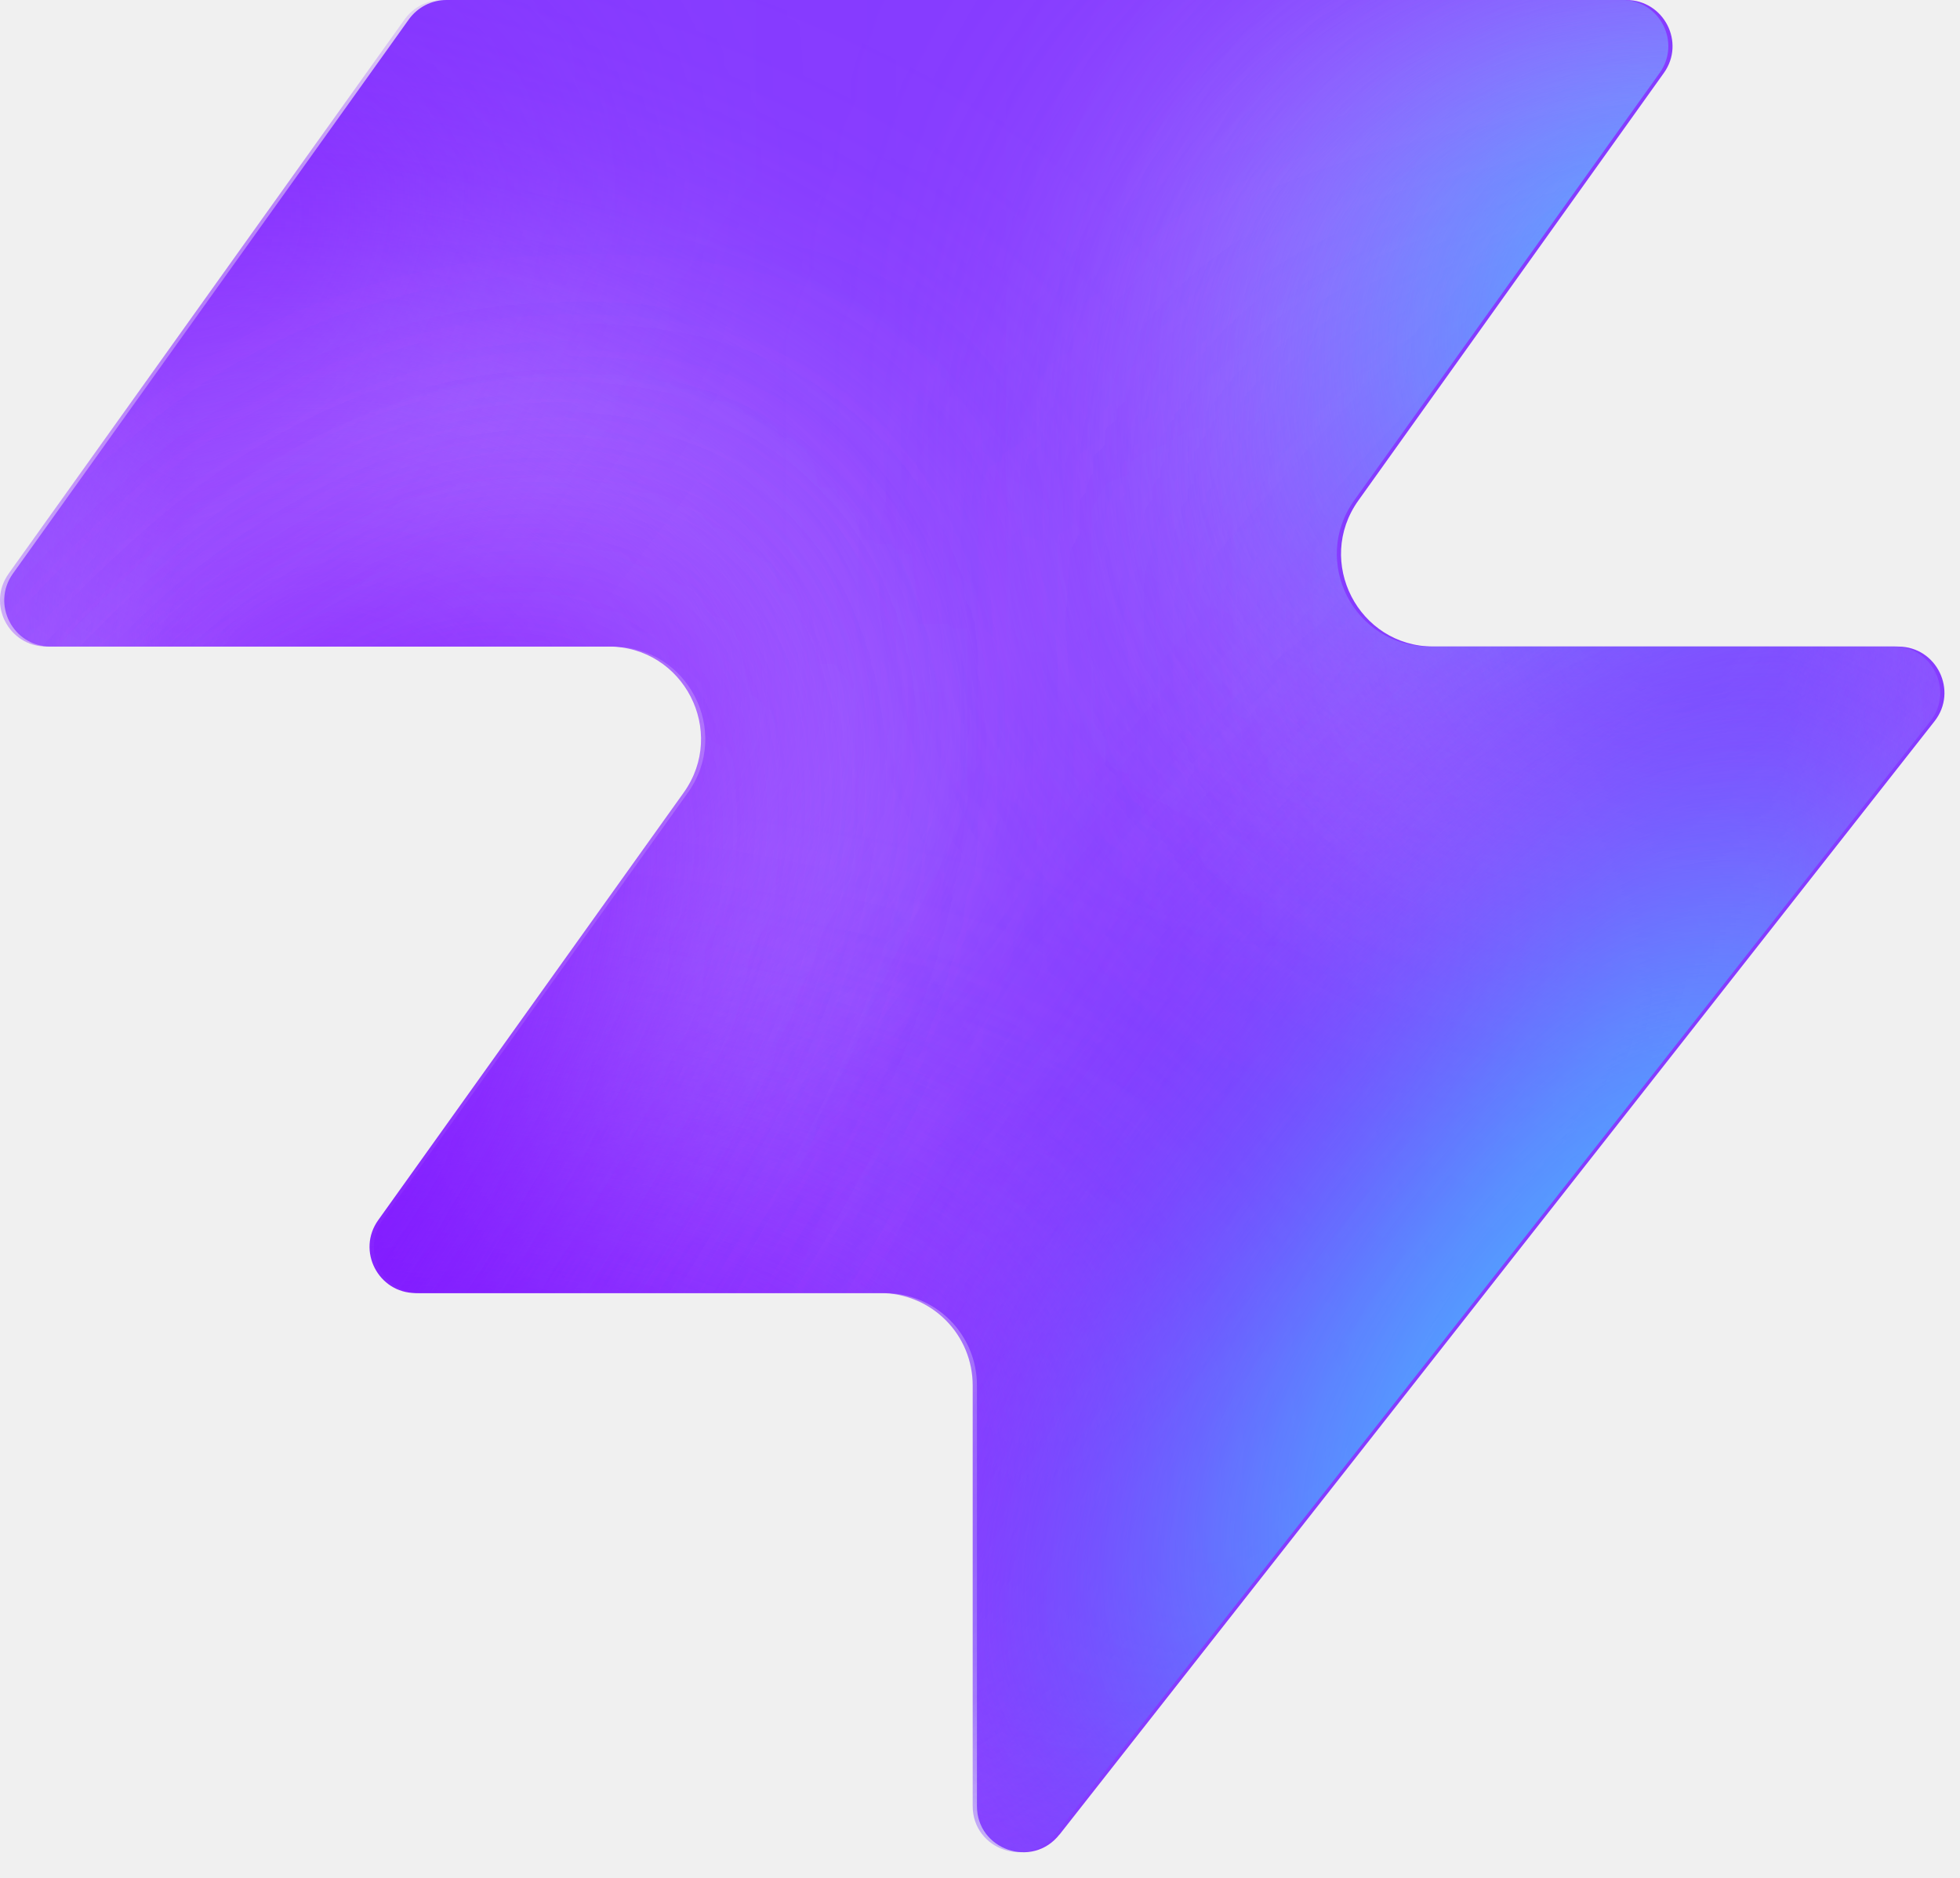
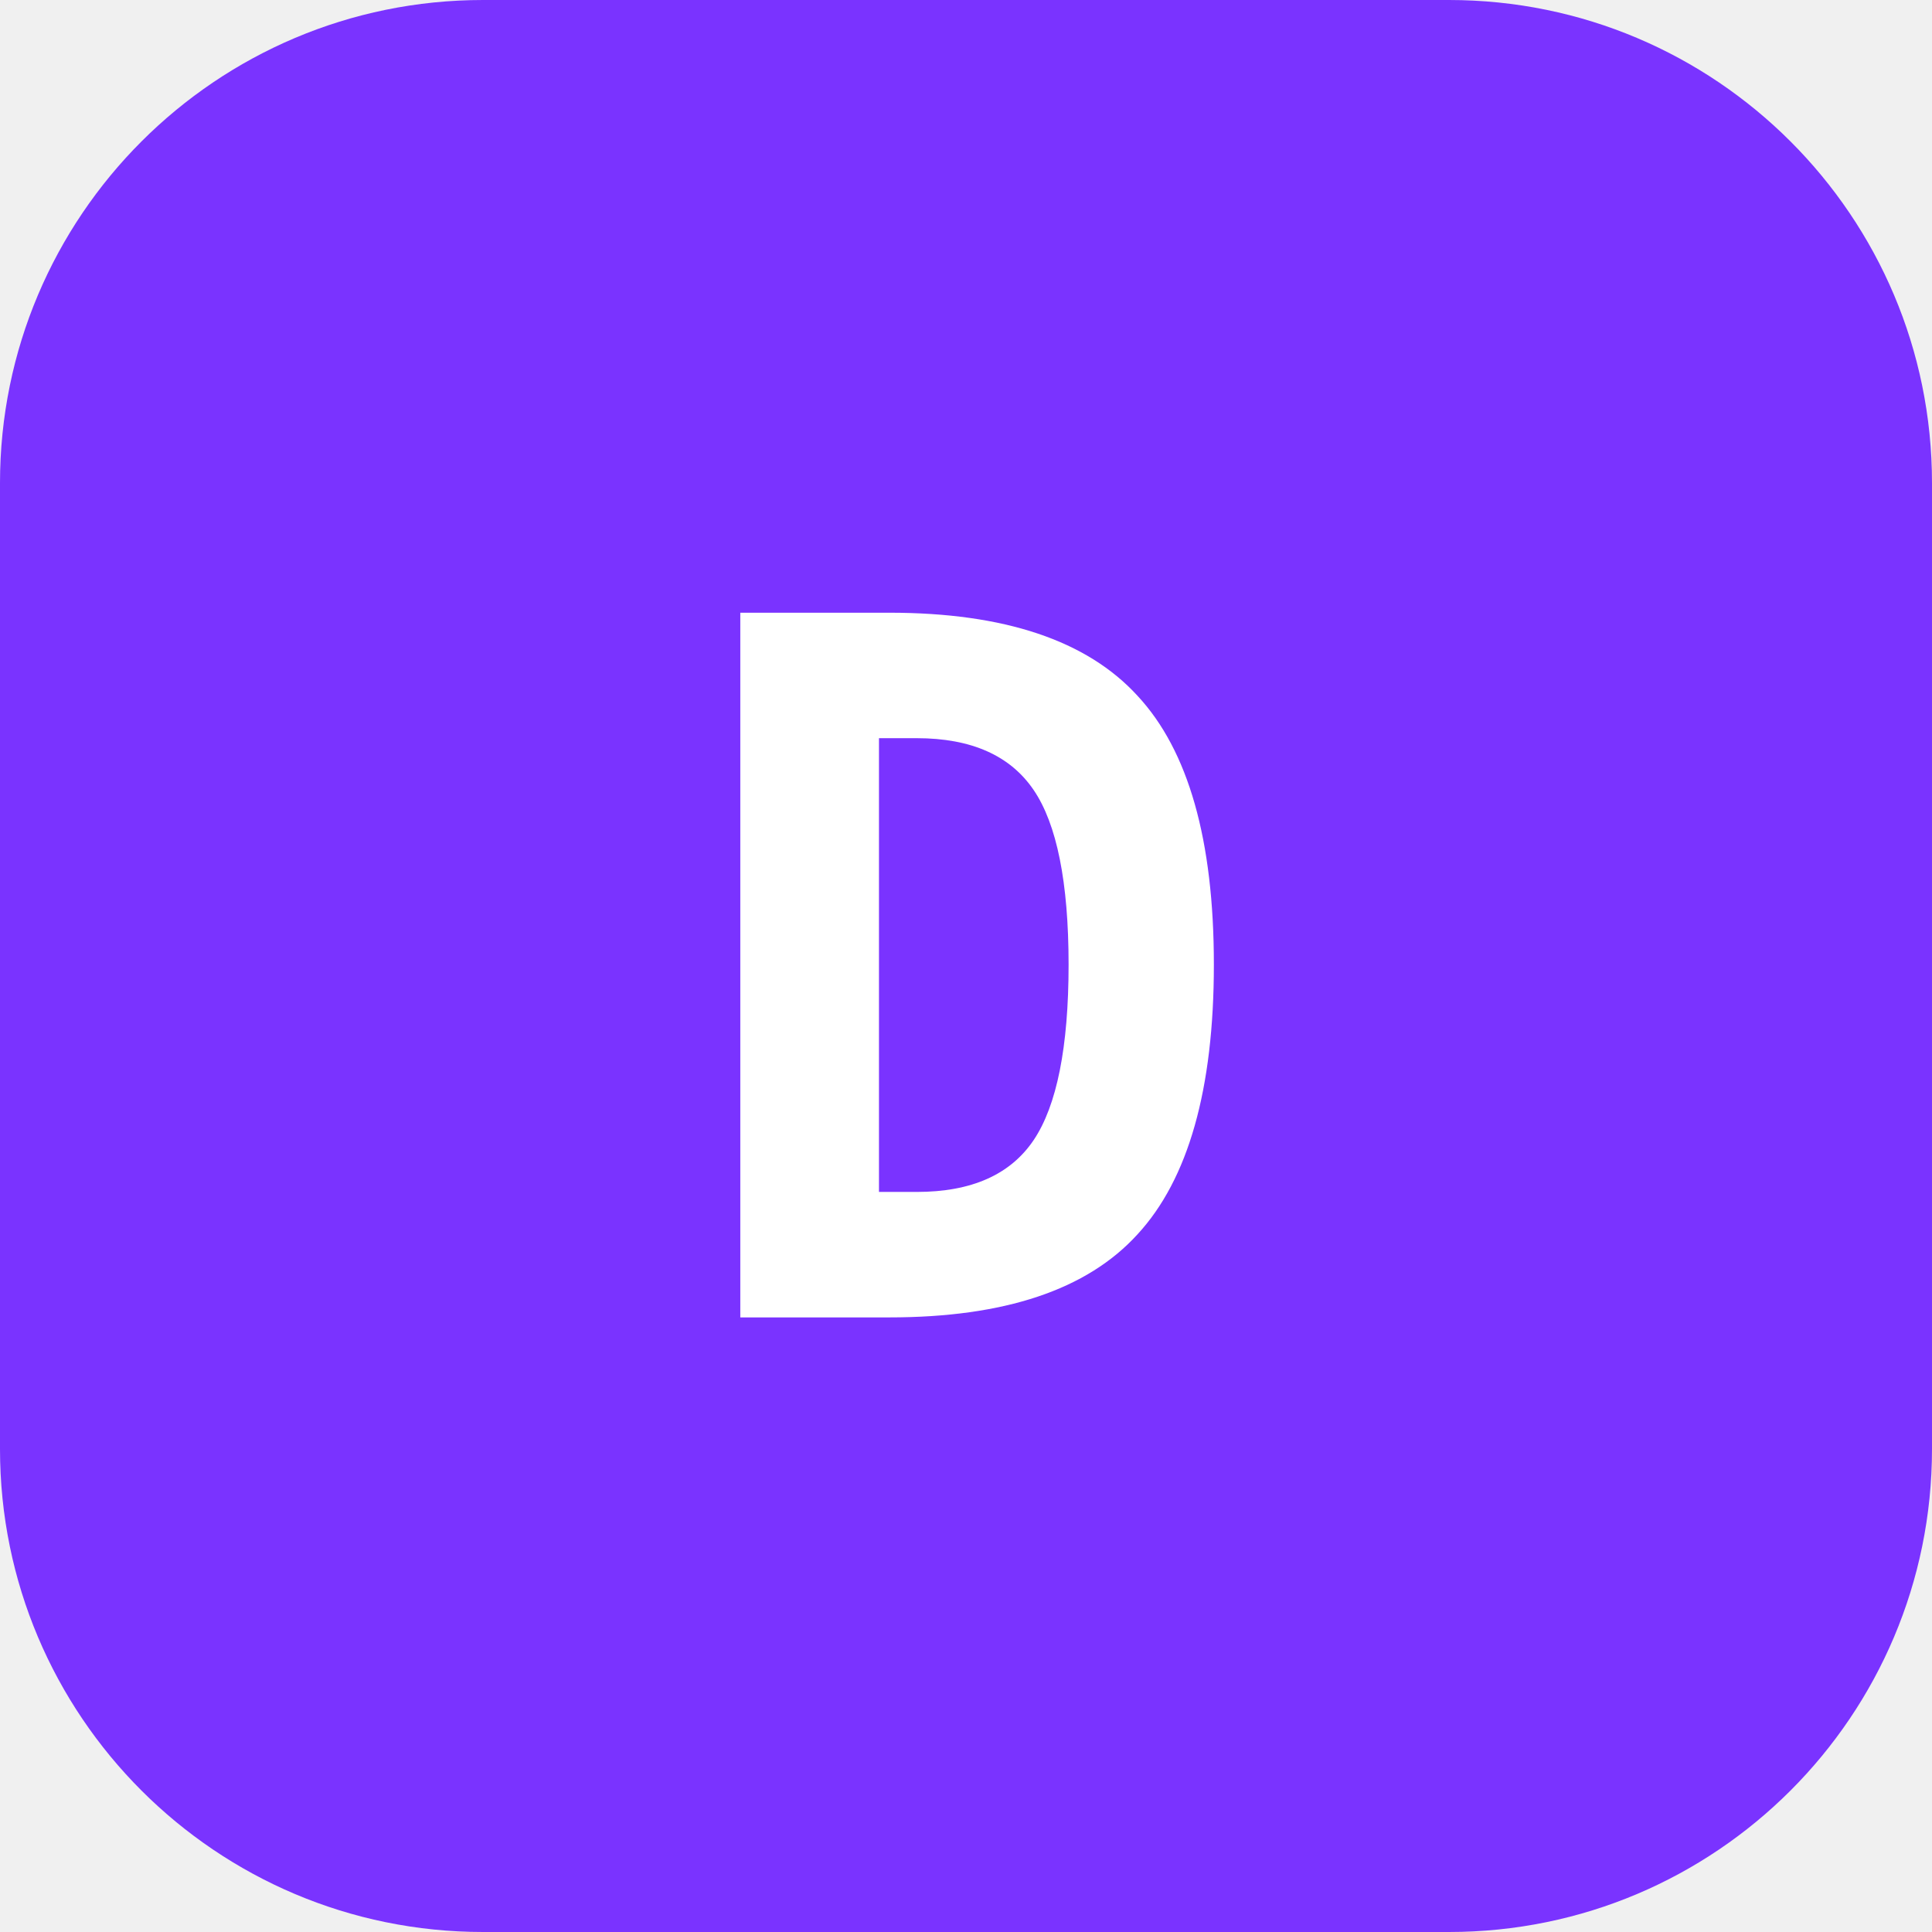
- <svg xmlns="http://www.w3.org/2000/svg" width="48" height="46" fill="none" viewBox="0 0 48 46">
-   <path fill="#863bff" d="M25.946 44.938c-.664.845-2.021.375-2.021-.698V33.937a2.26 2.26 0 0 0-2.262-2.262H10.287c-.92 0-1.456-1.04-.92-1.788l7.48-10.471c1.07-1.497 0-3.578-1.842-3.578H1.237c-.92 0-1.456-1.04-.92-1.788L10.013.474c.214-.297.556-.474.92-.474h28.894c.92 0 1.456 1.04.92 1.788l-7.48 10.471c-1.07 1.498 0 3.579 1.842 3.579h11.377c.943 0 1.473 1.088.89 1.83L25.947 44.94z" style="fill:#863bff;fill:color(display-p3 .525 .23 1);fill-opacity:1" />
-   <mask id="a" width="48" height="46" x="0" y="0" maskUnits="userSpaceOnUse" style="mask-type:alpha">
-     <path fill="#000" d="M25.842 44.938c-.664.844-2.021.375-2.021-.698V33.937a2.26 2.26 0 0 0-2.262-2.262H10.183c-.92 0-1.456-1.04-.92-1.788l7.48-10.471c1.07-1.498 0-3.579-1.842-3.579H1.133c-.92 0-1.456-1.04-.92-1.787L9.91.473c.214-.297.556-.474.92-.474h28.894c.92 0 1.456 1.04.92 1.788l-7.48 10.471c-1.07 1.498 0 3.578 1.842 3.578h11.377c.943 0 1.473 1.088.89 1.832L25.843 44.94z" style="fill:#000;fill-opacity:1" />
-   </mask>
-   <g mask="url(#a)">
-     <g filter="url(#b)">
-       <ellipse cx="5.508" cy="14.704" fill="#ede6ff" rx="5.508" ry="14.704" style="fill:#ede6ff;fill:color(display-p3 .927 .903 1);fill-opacity:1" transform="matrix(.00324 1 1 -.00324 -4.47 31.516)" />
-     </g>
-     <g filter="url(#c)">
-       <ellipse cx="10.399" cy="29.851" fill="#ede6ff" rx="10.399" ry="29.851" style="fill:#ede6ff;fill:color(display-p3 .927 .903 1);fill-opacity:1" transform="matrix(.00324 1 1 -.00324 -39.328 7.883)" />
-     </g>
-     <g filter="url(#d)">
-       <ellipse cx="5.508" cy="30.487" fill="#7e14ff" rx="5.508" ry="30.487" style="fill:#7e14ff;fill:color(display-p3 .492 .077 1);fill-opacity:1" transform="rotate(89.814 -25.913 -14.639)scale(1 -1)" />
-     </g>
-     <g filter="url(#e)">
-       <ellipse cx="5.508" cy="30.599" fill="#7e14ff" rx="5.508" ry="30.599" style="fill:#7e14ff;fill:color(display-p3 .492 .077 1);fill-opacity:1" transform="rotate(89.814 -32.644 -3.334)scale(1 -1)" />
-     </g>
-     <g filter="url(#f)">
-       <ellipse cx="5.508" cy="30.599" fill="#7e14ff" rx="5.508" ry="30.599" style="fill:#7e14ff;fill:color(display-p3 .492 .077 1);fill-opacity:1" transform="matrix(.00324 1 1 -.00324 -34.34 30.47)" />
-     </g>
-     <g filter="url(#g)">
-       <ellipse cx="14.072" cy="22.078" fill="#ede6ff" rx="14.072" ry="22.078" style="fill:#ede6ff;fill:color(display-p3 .927 .903 1);fill-opacity:1" transform="rotate(93.35 24.506 48.493)scale(-1 1)" />
-     </g>
-     <g filter="url(#h)">
-       <ellipse cx="3.47" cy="21.501" fill="#7e14ff" rx="3.47" ry="21.501" style="fill:#7e14ff;fill:color(display-p3 .492 .077 1);fill-opacity:1" transform="rotate(89.009 28.708 47.59)scale(-1 1)" />
-     </g>
-     <g filter="url(#i)">
-       <ellipse cx="3.47" cy="21.501" fill="#7e14ff" rx="3.47" ry="21.501" style="fill:#7e14ff;fill:color(display-p3 .492 .077 1);fill-opacity:1" transform="rotate(89.009 28.708 47.59)scale(-1 1)" />
-     </g>
-     <g filter="url(#j)">
-       <ellipse cx=".387" cy="8.972" fill="#7e14ff" rx="4.407" ry="29.108" style="fill:#7e14ff;fill:color(display-p3 .492 .077 1);fill-opacity:1" transform="rotate(39.51 .387 8.972)" />
-     </g>
-     <g filter="url(#k)">
-       <ellipse cx="47.523" cy="-6.092" fill="#7e14ff" rx="4.407" ry="29.108" style="fill:#7e14ff;fill:color(display-p3 .492 .077 1);fill-opacity:1" transform="rotate(37.892 47.523 -6.092)" />
-     </g>
-     <g filter="url(#l)">
-       <ellipse cx="41.412" cy="6.333" fill="#47bfff" rx="5.971" ry="9.665" style="fill:#47bfff;fill:color(display-p3 .28 .748 1);fill-opacity:1" transform="rotate(37.892 41.412 6.333)" />
-     </g>
-     <g filter="url(#m)">
-       <ellipse cx="-1.879" cy="38.332" fill="#7e14ff" rx="4.407" ry="29.108" style="fill:#7e14ff;fill:color(display-p3 .492 .077 1);fill-opacity:1" transform="rotate(37.892 -1.88 38.332)" />
-     </g>
-     <g filter="url(#n)">
-       <ellipse cx="-1.879" cy="38.332" fill="#7e14ff" rx="4.407" ry="29.108" style="fill:#7e14ff;fill:color(display-p3 .492 .077 1);fill-opacity:1" transform="rotate(37.892 -1.88 38.332)" />
-     </g>
-     <g filter="url(#o)">
-       <ellipse cx="35.651" cy="29.907" fill="#7e14ff" rx="4.407" ry="29.108" style="fill:#7e14ff;fill:color(display-p3 .492 .077 1);fill-opacity:1" transform="rotate(37.892 35.651 29.907)" />
-     </g>
-     <g filter="url(#p)">
-       <ellipse cx="38.418" cy="32.4" fill="#47bfff" rx="5.971" ry="15.297" style="fill:#47bfff;fill:color(display-p3 .28 .748 1);fill-opacity:1" transform="rotate(37.892 38.418 32.4)" />
-     </g>
-   </g>
-   <defs>
-     <filter id="b" width="60.045" height="41.654" x="-19.77" y="16.149" color-interpolation-filters="sRGB" filterUnits="userSpaceOnUse">
-       <feFlood flood-opacity="0" result="BackgroundImageFix" />
-       <feBlend in="SourceGraphic" in2="BackgroundImageFix" result="shape" />
-       <feGaussianBlur result="effect1_foregroundBlur_2002_17158" stdDeviation="7.659" />
-     </filter>
-     <filter id="c" width="90.34" height="51.437" x="-54.613" y="-7.533" color-interpolation-filters="sRGB" filterUnits="userSpaceOnUse">
-       <feFlood flood-opacity="0" result="BackgroundImageFix" />
-       <feBlend in="SourceGraphic" in2="BackgroundImageFix" result="shape" />
-       <feGaussianBlur result="effect1_foregroundBlur_2002_17158" stdDeviation="7.659" />
-     </filter>
-     <filter id="d" width="79.355" height="29.4" x="-49.64" y="2.03" color-interpolation-filters="sRGB" filterUnits="userSpaceOnUse">
-       <feFlood flood-opacity="0" result="BackgroundImageFix" />
-       <feBlend in="SourceGraphic" in2="BackgroundImageFix" result="shape" />
-       <feGaussianBlur result="effect1_foregroundBlur_2002_17158" stdDeviation="4.596" />
-     </filter>
-     <filter id="e" width="79.579" height="29.4" x="-45.045" y="20.029" color-interpolation-filters="sRGB" filterUnits="userSpaceOnUse">
-       <feFlood flood-opacity="0" result="BackgroundImageFix" />
-       <feBlend in="SourceGraphic" in2="BackgroundImageFix" result="shape" />
-       <feGaussianBlur result="effect1_foregroundBlur_2002_17158" stdDeviation="4.596" />
-     </filter>
-     <filter id="f" width="79.579" height="29.4" x="-43.513" y="21.178" color-interpolation-filters="sRGB" filterUnits="userSpaceOnUse">
-       <feFlood flood-opacity="0" result="BackgroundImageFix" />
-       <feBlend in="SourceGraphic" in2="BackgroundImageFix" result="shape" />
-       <feGaussianBlur result="effect1_foregroundBlur_2002_17158" stdDeviation="4.596" />
-     </filter>
-     <filter id="g" width="74.749" height="58.852" x="15.756" y="-17.901" color-interpolation-filters="sRGB" filterUnits="userSpaceOnUse">
-       <feFlood flood-opacity="0" result="BackgroundImageFix" />
-       <feBlend in="SourceGraphic" in2="BackgroundImageFix" result="shape" />
-       <feGaussianBlur result="effect1_foregroundBlur_2002_17158" stdDeviation="7.659" />
-     </filter>
-     <filter id="h" width="61.377" height="25.362" x="23.548" y="2.284" color-interpolation-filters="sRGB" filterUnits="userSpaceOnUse">
-       <feFlood flood-opacity="0" result="BackgroundImageFix" />
-       <feBlend in="SourceGraphic" in2="BackgroundImageFix" result="shape" />
-       <feGaussianBlur result="effect1_foregroundBlur_2002_17158" stdDeviation="4.596" />
-     </filter>
-     <filter id="i" width="61.377" height="25.362" x="23.548" y="2.284" color-interpolation-filters="sRGB" filterUnits="userSpaceOnUse">
-       <feFlood flood-opacity="0" result="BackgroundImageFix" />
-       <feBlend in="SourceGraphic" in2="BackgroundImageFix" result="shape" />
-       <feGaussianBlur result="effect1_foregroundBlur_2002_17158" stdDeviation="4.596" />
-     </filter>
-     <filter id="j" width="56.045" height="63.649" x="-27.636" y="-22.853" color-interpolation-filters="sRGB" filterUnits="userSpaceOnUse">
-       <feFlood flood-opacity="0" result="BackgroundImageFix" />
-       <feBlend in="SourceGraphic" in2="BackgroundImageFix" result="shape" />
-       <feGaussianBlur result="effect1_foregroundBlur_2002_17158" stdDeviation="4.596" />
-     </filter>
-     <filter id="k" width="54.814" height="64.646" x="20.116" y="-38.415" color-interpolation-filters="sRGB" filterUnits="userSpaceOnUse">
-       <feFlood flood-opacity="0" result="BackgroundImageFix" />
-       <feBlend in="SourceGraphic" in2="BackgroundImageFix" result="shape" />
-       <feGaussianBlur result="effect1_foregroundBlur_2002_17158" stdDeviation="4.596" />
-     </filter>
-     <filter id="l" width="33.541" height="35.313" x="24.641" y="-11.323" color-interpolation-filters="sRGB" filterUnits="userSpaceOnUse">
-       <feFlood flood-opacity="0" result="BackgroundImageFix" />
-       <feBlend in="SourceGraphic" in2="BackgroundImageFix" result="shape" />
-       <feGaussianBlur result="effect1_foregroundBlur_2002_17158" stdDeviation="4.596" />
-     </filter>
-     <filter id="m" width="54.814" height="64.646" x="-29.286" y="6.009" color-interpolation-filters="sRGB" filterUnits="userSpaceOnUse">
-       <feFlood flood-opacity="0" result="BackgroundImageFix" />
-       <feBlend in="SourceGraphic" in2="BackgroundImageFix" result="shape" />
-       <feGaussianBlur result="effect1_foregroundBlur_2002_17158" stdDeviation="4.596" />
-     </filter>
-     <filter id="n" width="54.814" height="64.646" x="-29.286" y="6.009" color-interpolation-filters="sRGB" filterUnits="userSpaceOnUse">
-       <feFlood flood-opacity="0" result="BackgroundImageFix" />
-       <feBlend in="SourceGraphic" in2="BackgroundImageFix" result="shape" />
-       <feGaussianBlur result="effect1_foregroundBlur_2002_17158" stdDeviation="4.596" />
-     </filter>
-     <filter id="o" width="54.814" height="64.646" x="8.244" y="-2.416" color-interpolation-filters="sRGB" filterUnits="userSpaceOnUse">
-       <feFlood flood-opacity="0" result="BackgroundImageFix" />
-       <feBlend in="SourceGraphic" in2="BackgroundImageFix" result="shape" />
-       <feGaussianBlur result="effect1_foregroundBlur_2002_17158" stdDeviation="4.596" />
-     </filter>
-     <filter id="p" width="39.409" height="43.623" x="18.713" y="10.588" color-interpolation-filters="sRGB" filterUnits="userSpaceOnUse">
-       <feFlood flood-opacity="0" result="BackgroundImageFix" />
-       <feBlend in="SourceGraphic" in2="BackgroundImageFix" result="shape" />
-       <feGaussianBlur result="effect1_foregroundBlur_2002_17158" stdDeviation="4.596" />
-     </filter>
-   </defs>
+ <svg xmlns="http://www.w3.org/2000/svg" viewBox="0 0 32 32">
+   <rect width="32" height="32" rx="8" fill="#7A33FF" />
+   <text x="50%" y="54%" dominant-baseline="middle" text-anchor="middle" font-family="monospace" font-size="16" font-weight="bold" fill="white">D</text>
</svg>
